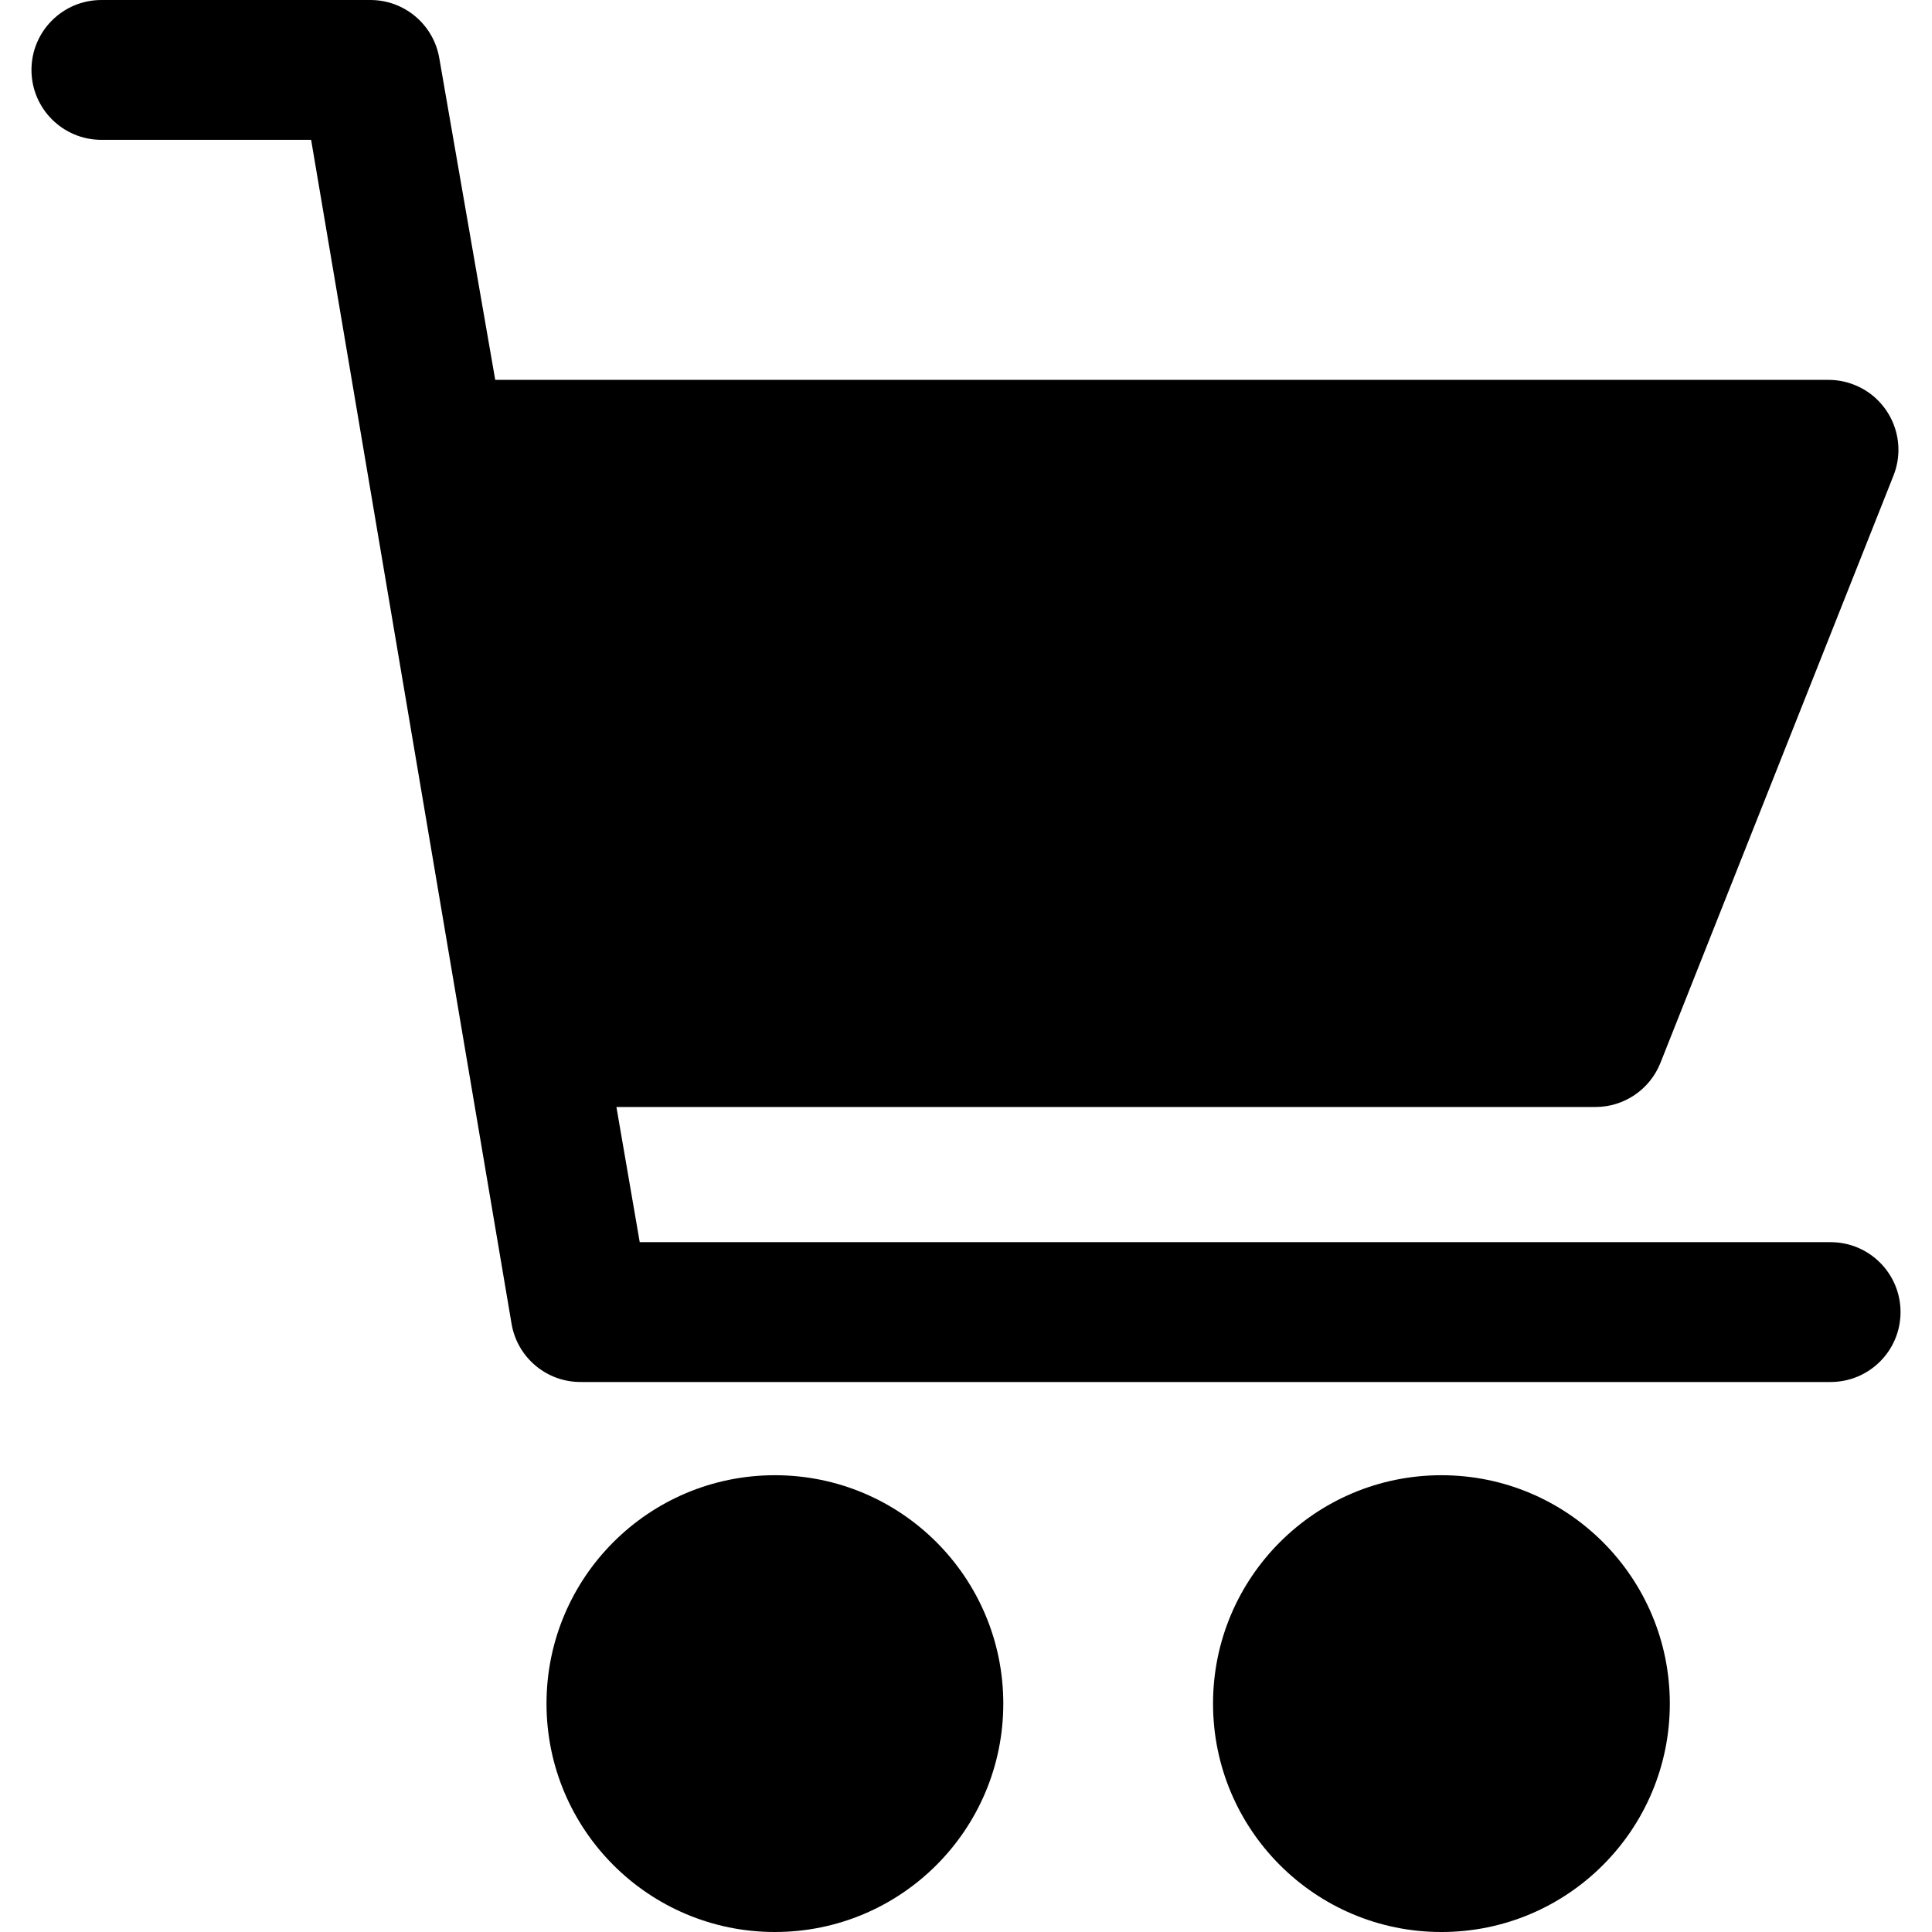
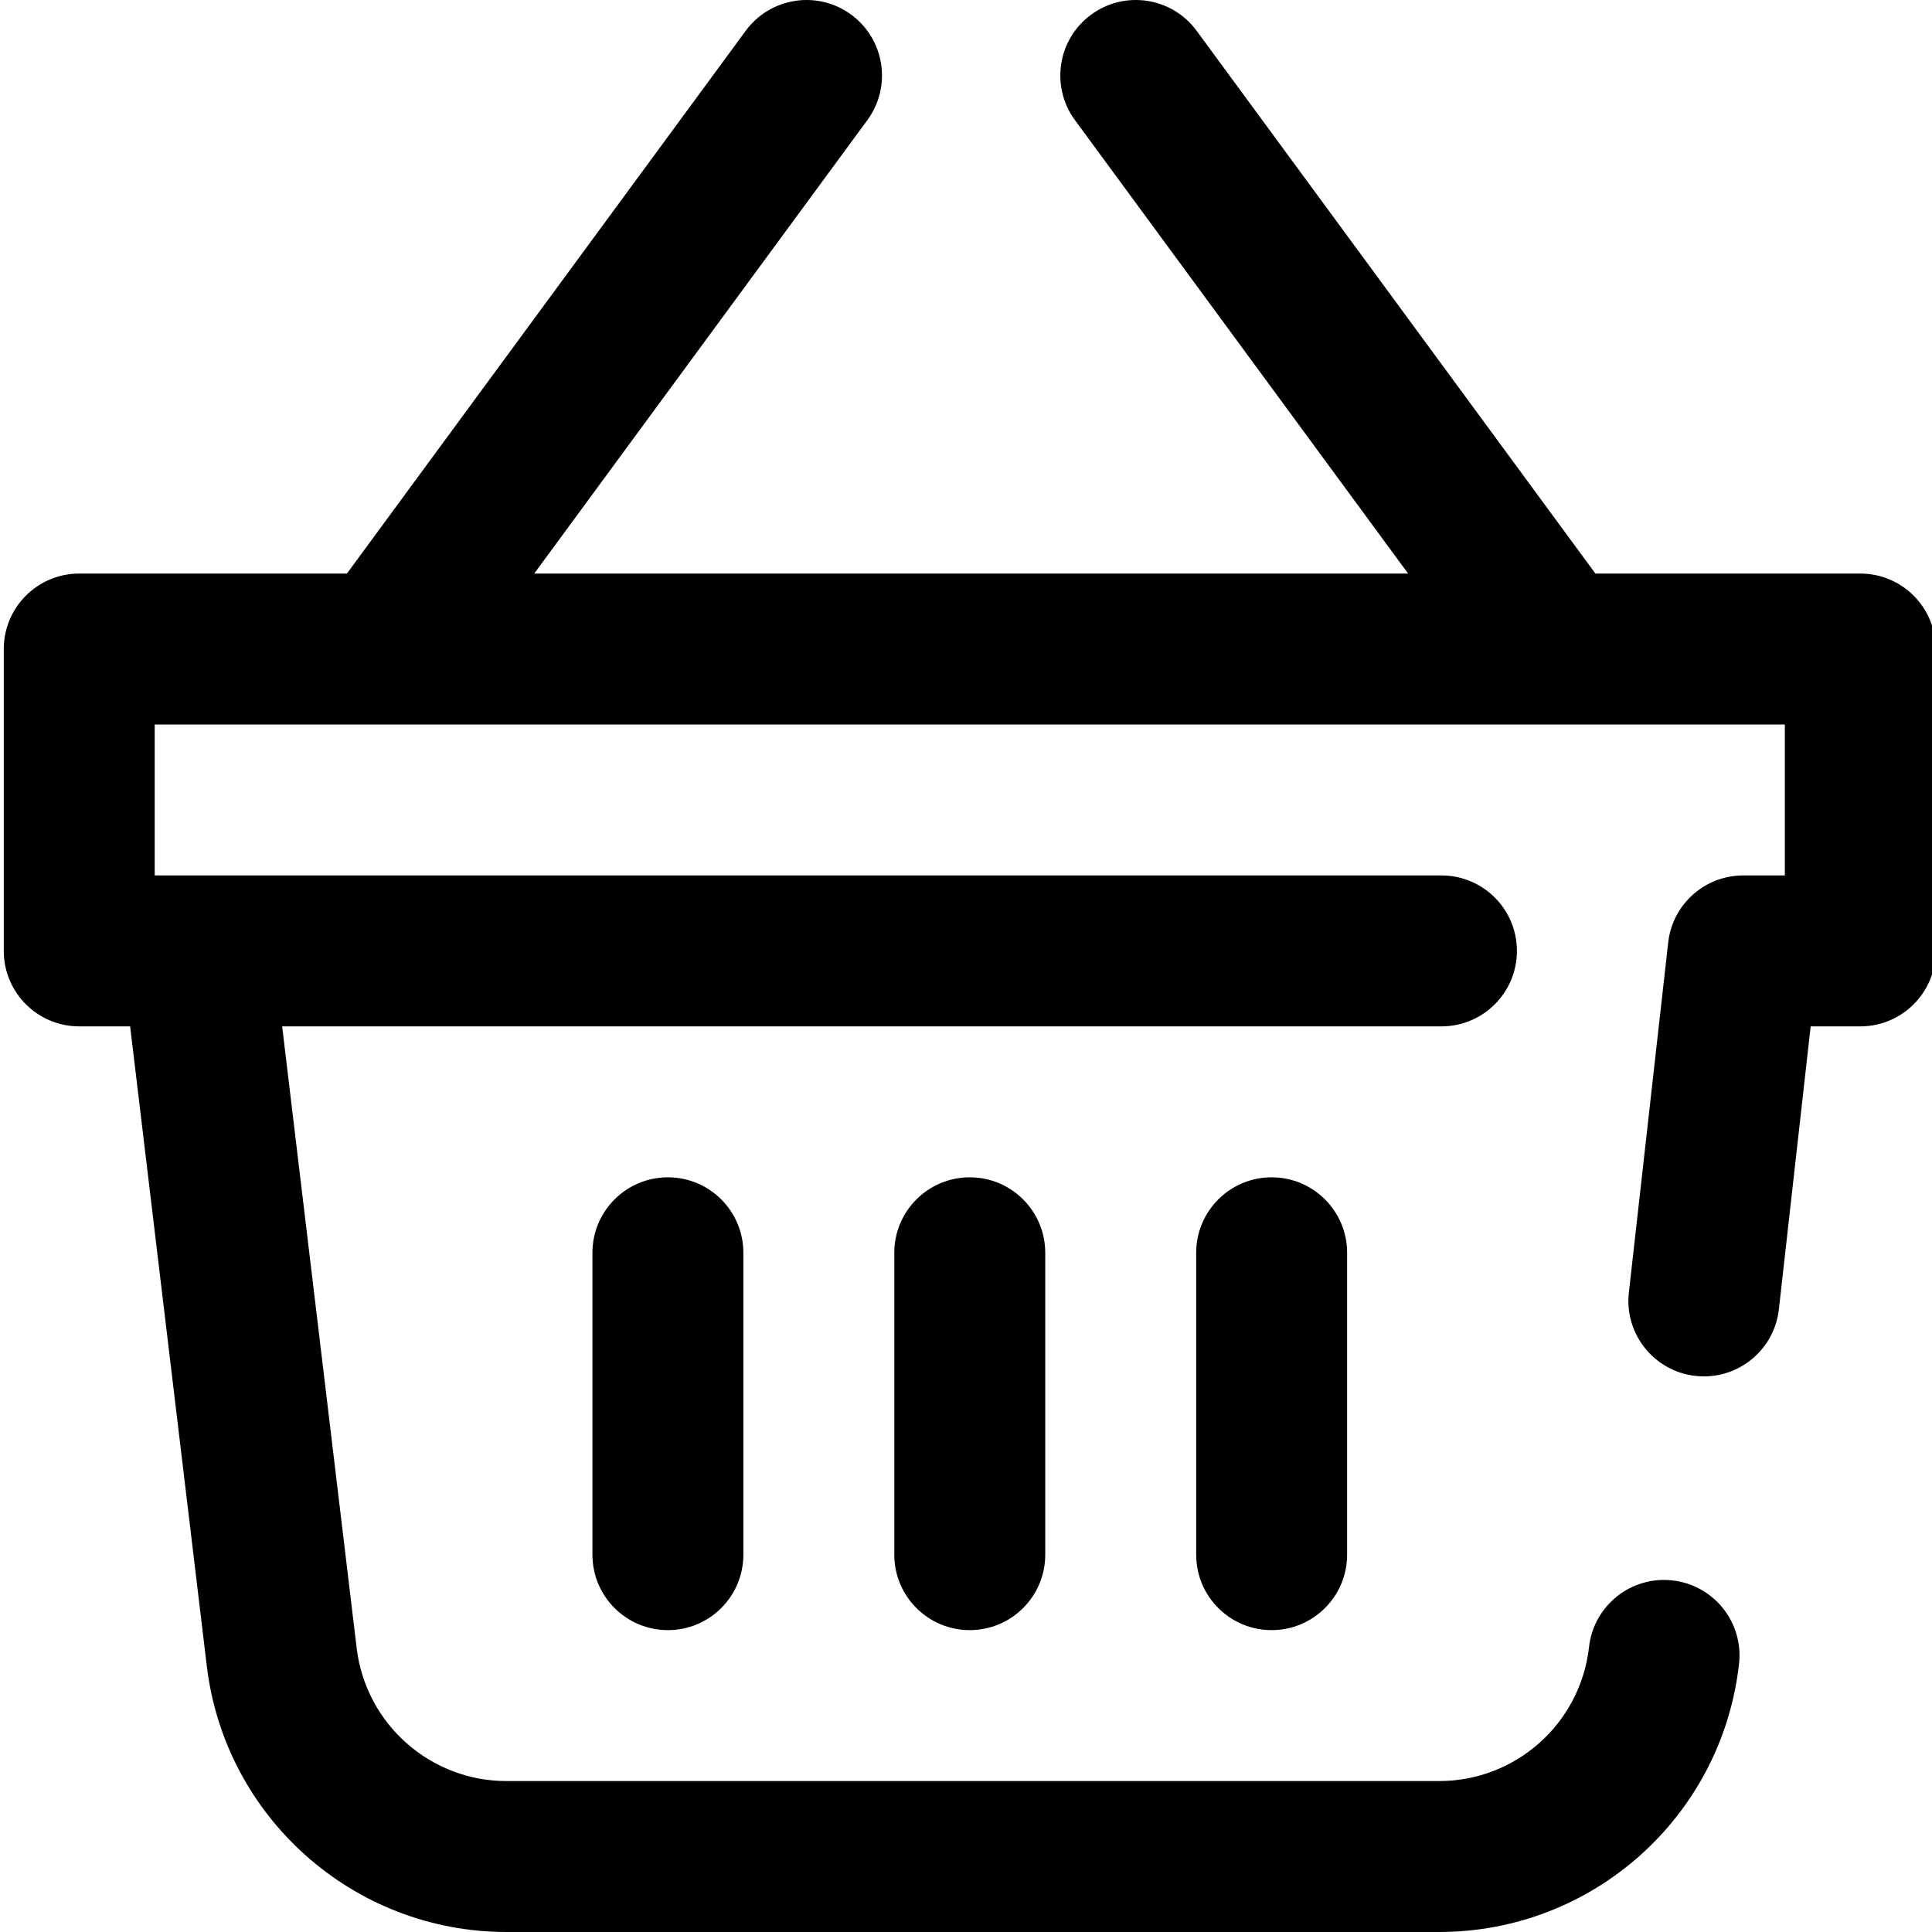
- <svg xmlns="http://www.w3.org/2000/svg" x="0px" y="0px" viewBox="0 0 424.449 424.449" style="enable-background:new 0 0 424.449 424.449;" xml:space="preserve">
-   <g>
-     <g>
-       <g>
-         <circle cx="170.241" cy="374.273" r="50.176" />
-         <path d="M316.673,324.098L316.673,324.098c-27.711,0-50.176,22.465-50.176,50.176s22.465,50.176,50.176,50.176     c27.711,0,50.176-22.465,50.176-50.176S344.384,324.098,316.673,324.098z" />
-         <path d="M402.177,272.897H140.545l-5.12-29.696h215.04c6.326,0.019,12.017-3.843,14.336-9.728l51.2-129.024     c3.111-7.892-0.766-16.812-8.658-19.922c-1.808-0.713-3.735-1.076-5.678-1.07H108.801L96.513,12.801     c-1.262-7.471-7.784-12.906-15.36-12.8h-58.88c-8.483,0-15.36,6.877-15.36,15.36s6.877,15.36,15.36,15.36h46.08l44.032,260.096     c1.262,7.471,7.784,12.906,15.36,12.8h274.432c8.483,0,15.36-6.877,15.36-15.36C417.537,279.774,410.66,272.897,402.177,272.897z     " />
-       </g>
-     </g>
-   </g>
+ <svg xmlns="http://www.w3.org/2000/svg" height="511pt" viewBox="0 0 511 511.999" width="511pt">
+   <path d="m512.496 172v80c0 11.047-8.953 20-20 20h-13.152l-8.426 74.988c-1.148 10.219-9.805 17.766-19.852 17.77-.746 0-1.496-.043-2.258-.129-10.977-1.23-18.875-11.133-17.641-22.105l10.422-92.754c1.137-10.117 9.691-17.77 19.875-17.77h11.035v-40h-432v40h341c11.047 0 20 8.957 20 20 0 11.047-8.953 20-20 20h-307.227l19.75 164.762c2.406 20.09 19.48 35.238 39.715 35.238h247.125c20.383 0 37.473-15.277 39.75-35.535 1.23-10.977 11.129-18.871 22.105-17.641 10.977 1.234 18.875 11.133 17.645 22.109-4.555 40.512-38.73 71.066-79.5 71.066h-247.125c-40.469 0-74.617-30.301-79.434-70.48l-20.316-169.52h-13.488c-11.047 0-20-8.953-20-20v-80c0-11.047 8.953-20 20-20h70.938l105.684-143.84c6.539-8.898 19.055-10.816 27.957-4.273 8.902 6.539 10.816 19.055 4.277 27.957l-88.281 120.156h231.59l-88.285-120.156c-6.539-8.902-4.625-21.418 4.277-27.957 8.902-6.543 21.418-4.629 27.961 4.273l105.68 143.84h70.199c11.047 0 20 8.957 20 20zm-275.996 160v80c0 11.047 8.953 20 20 20 11.043 0 20-8.953 20-20v-80c0-11.047-8.957-20-20-20-11.047 0-20 8.953-20 20zm80 0v80c0 11.047 8.953 20 20 20 11.043 0 20-8.953 20-20v-80c0-11.047-8.957-20-20-20-11.047 0-20 8.953-20 20zm-160 0v80c0 11.047 8.953 20 20 20 11.043 0 20-8.953 20-20v-80c0-11.047-8.957-20-20-20-11.047 0-20 8.953-20 20zm0 0" />
</svg>
